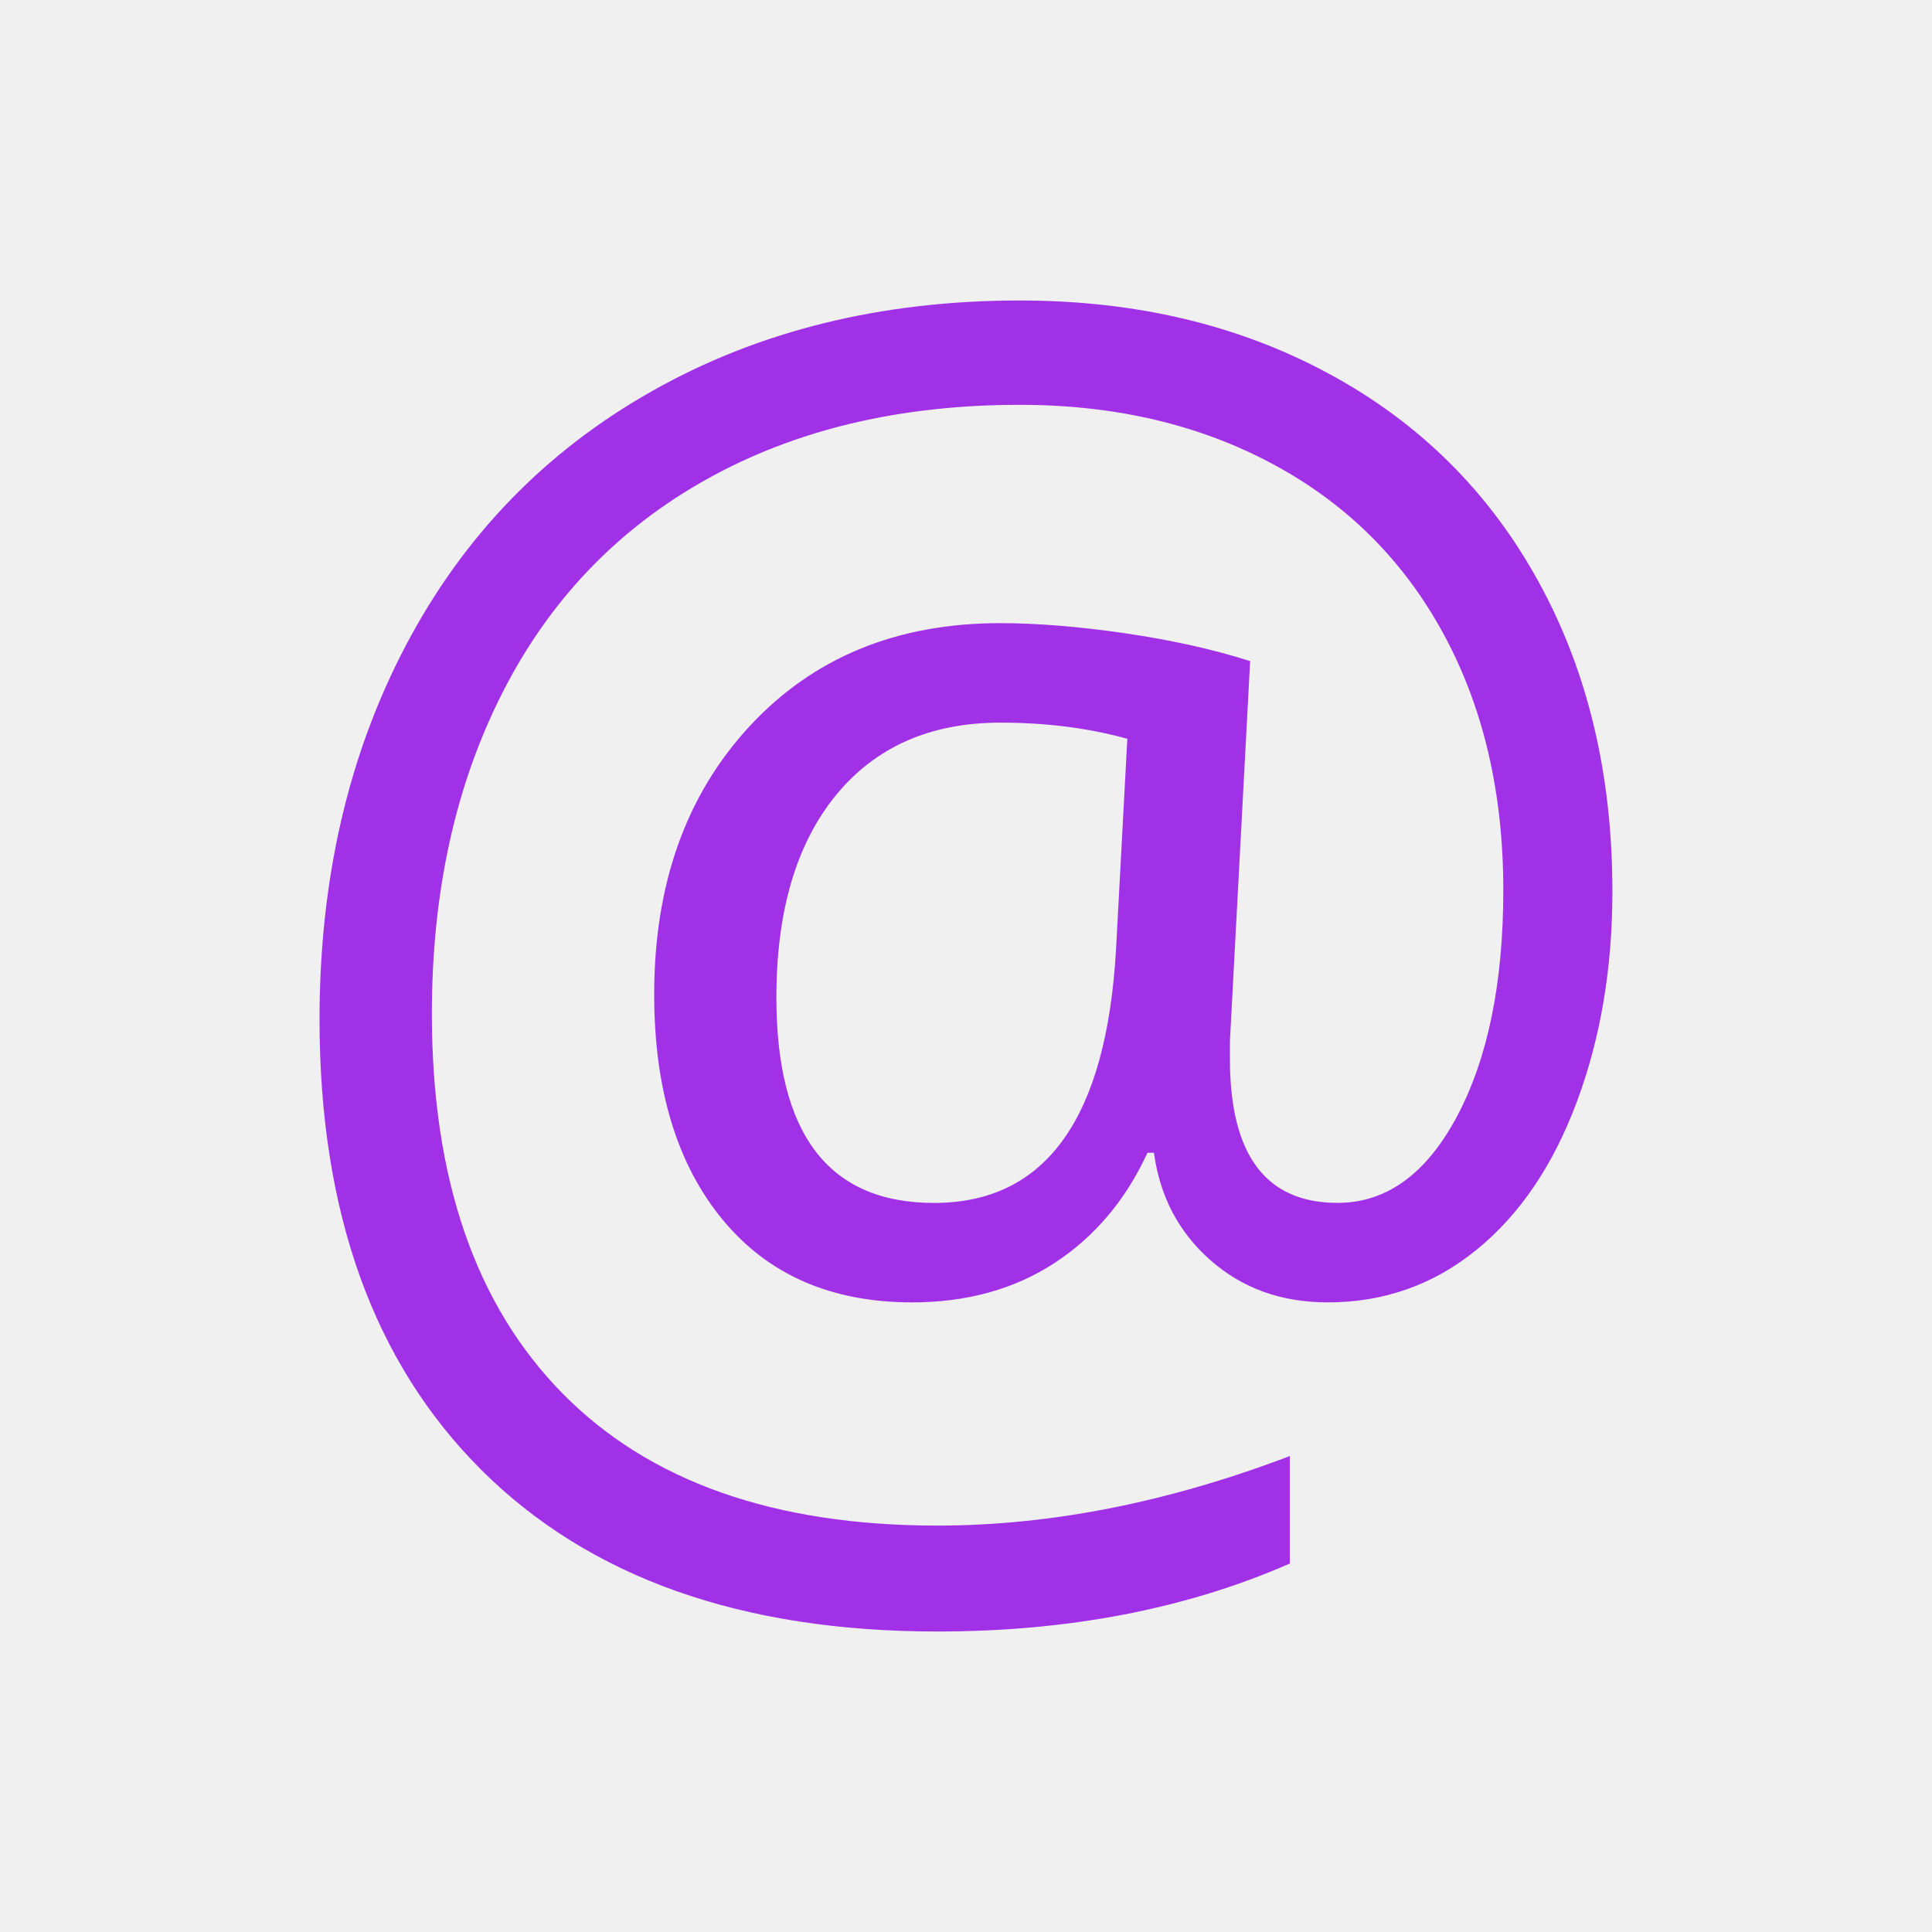
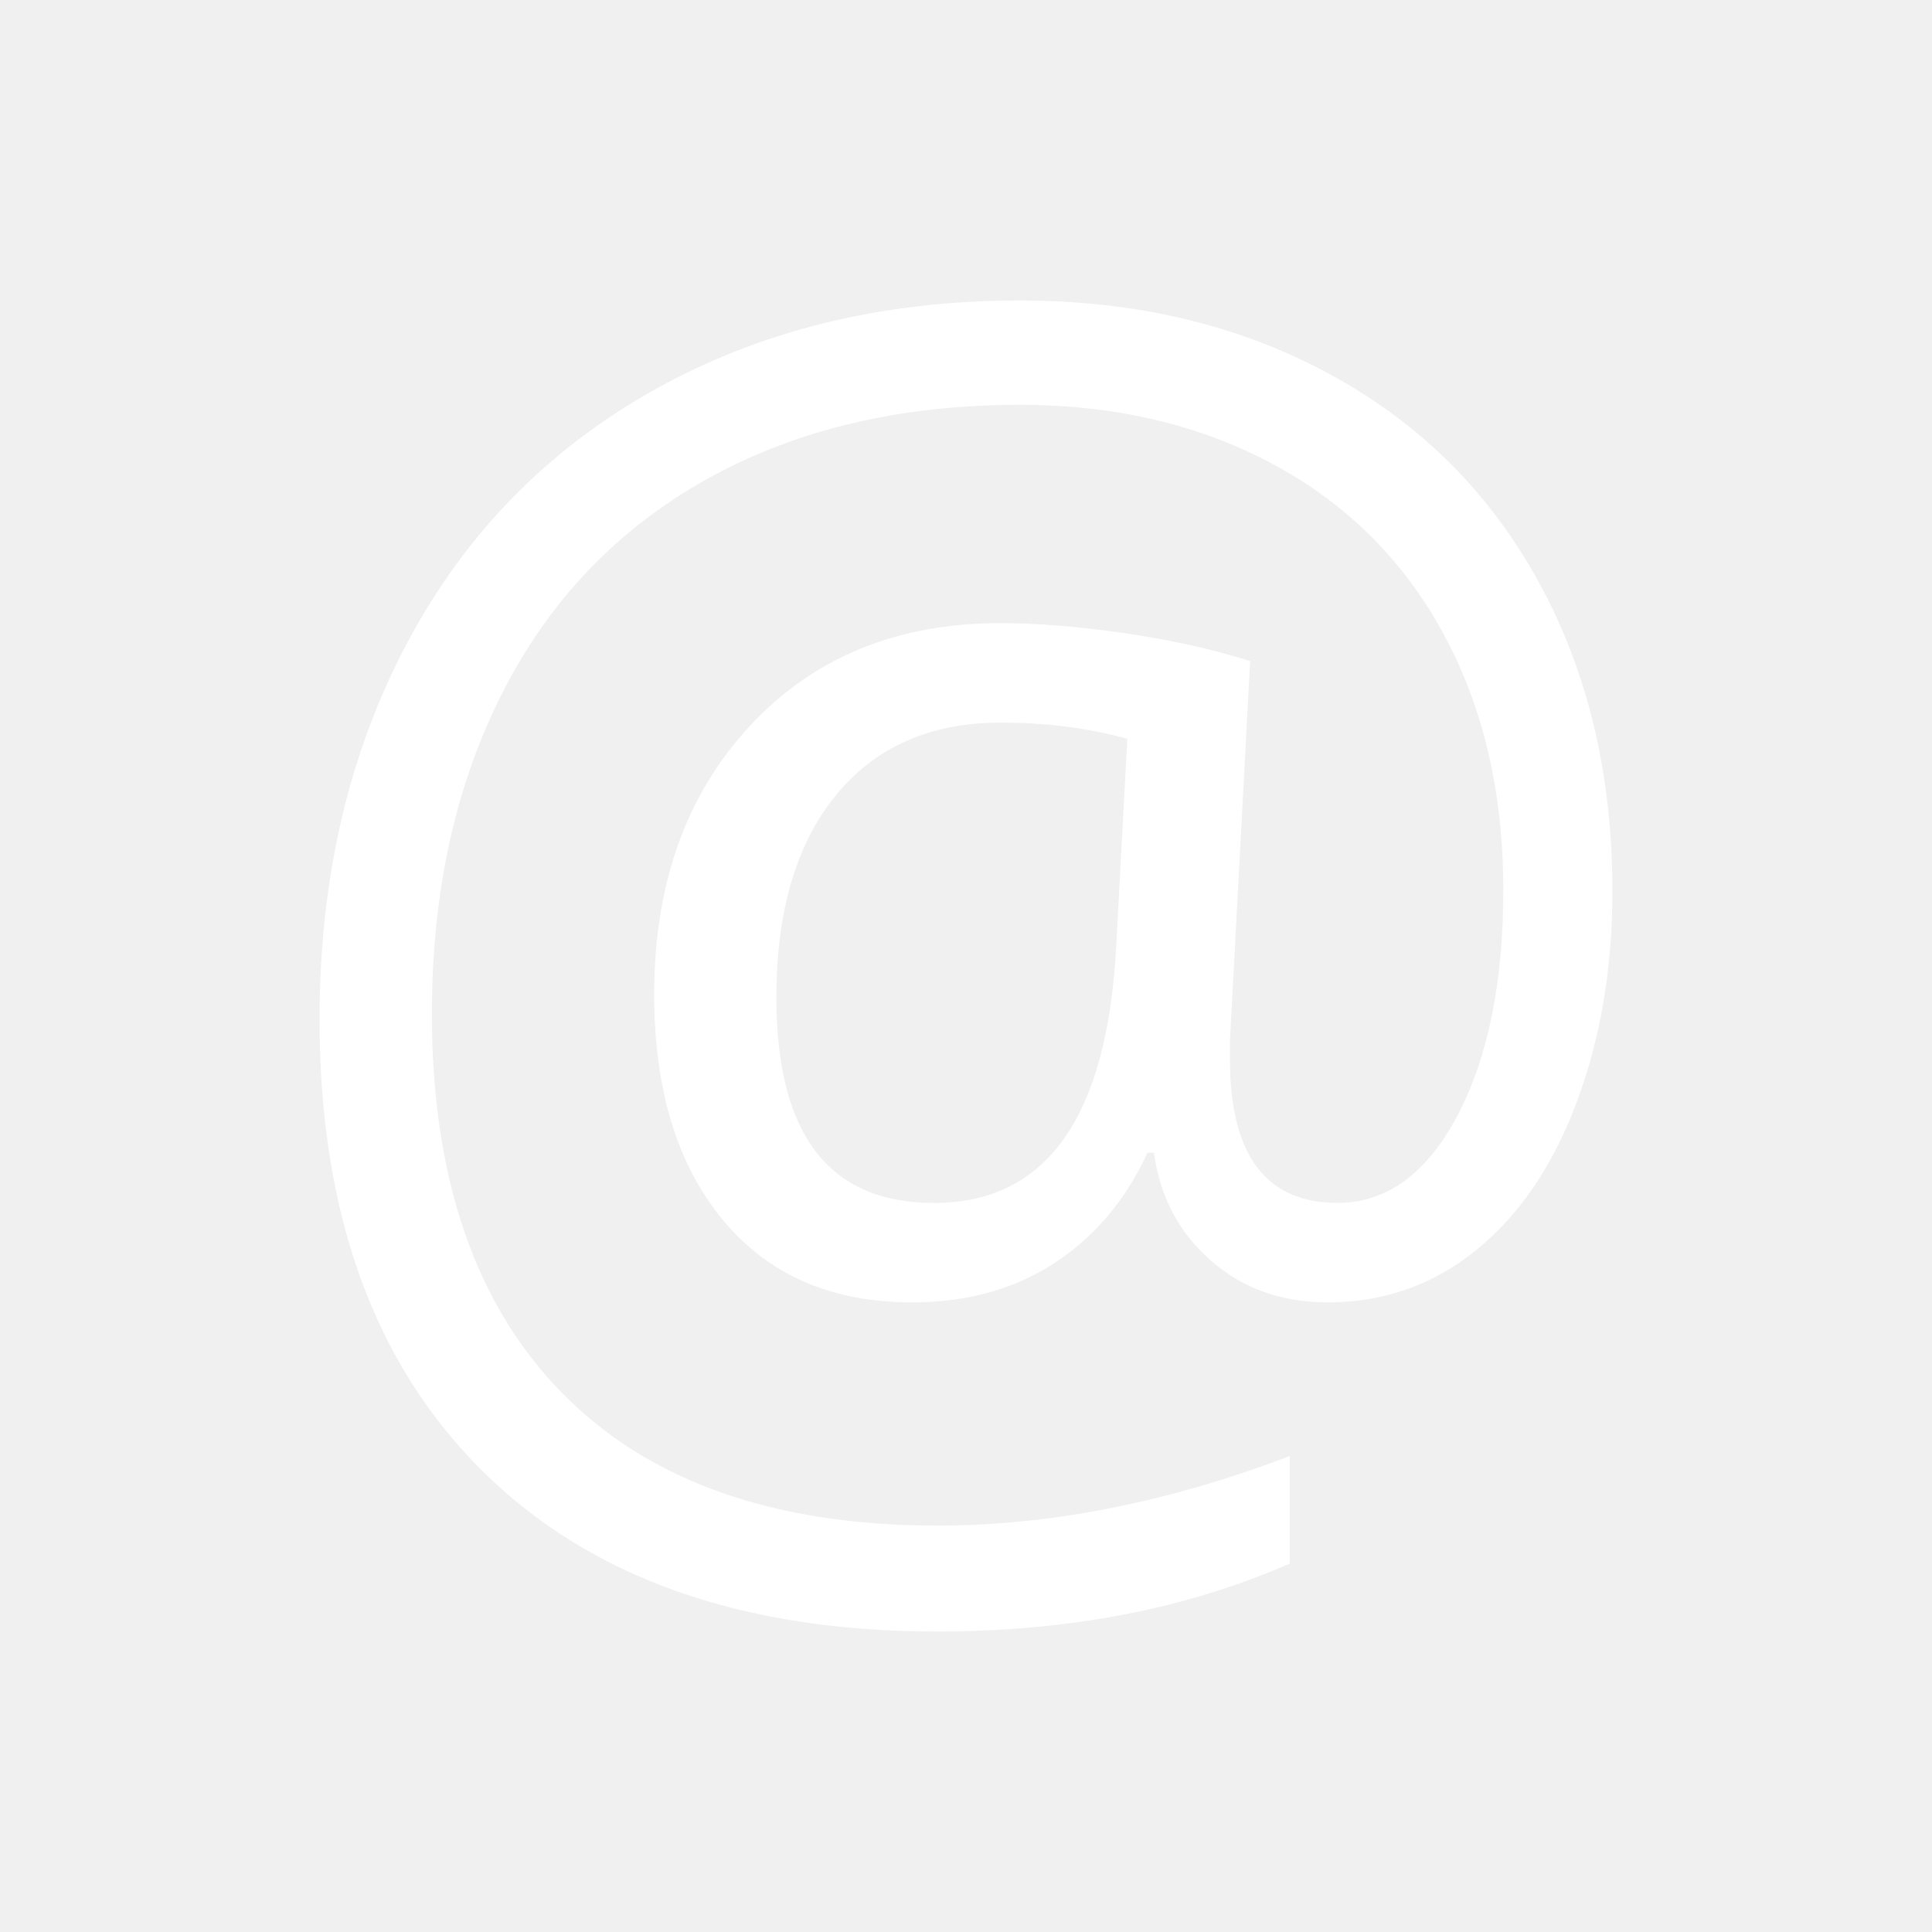
<svg xmlns="http://www.w3.org/2000/svg" width="28" height="28" viewBox="0 0 28 28" fill="none">
-   <path d="M22.297 8.429C21.582 7.128 20.57 6.124 19.261 5.417C17.953 4.709 16.459 4.355 14.779 4.355C12.779 4.355 11.005 4.791 9.459 5.663C7.912 6.534 6.721 7.762 5.885 9.348C5.049 10.934 4.631 12.742 4.631 14.774C4.631 17.571 5.414 19.748 6.98 21.307C8.547 22.866 10.747 23.645 13.583 23.645C15.489 23.645 17.193 23.317 18.693 22.66V21.102C16.927 21.774 15.224 22.11 13.583 22.11C11.216 22.11 9.403 21.469 8.146 20.188C6.888 18.906 6.259 17.075 6.259 14.691C6.259 12.933 6.599 11.385 7.279 10.045C7.958 8.705 8.943 7.673 10.232 6.951C11.521 6.229 13.037 5.867 14.779 5.867C16.161 5.867 17.386 6.154 18.453 6.729C19.519 7.302 20.341 8.121 20.919 9.184C21.497 10.247 21.787 11.485 21.787 12.899C21.787 14.243 21.564 15.333 21.119 16.174C20.673 17.013 20.095 17.433 19.384 17.433C18.345 17.433 17.825 16.738 17.825 15.347V15.089L18.118 9.581C17.579 9.41 16.973 9.275 16.301 9.177C15.629 9.08 15.028 9.031 14.497 9.031C12.997 9.031 11.786 9.529 10.864 10.525C9.942 11.521 9.481 12.816 9.481 14.41C9.481 15.785 9.811 16.873 10.471 17.674C11.131 18.475 12.047 18.875 13.219 18.875C14.016 18.875 14.705 18.683 15.288 18.301C15.871 17.918 16.317 17.387 16.63 16.707H16.724C16.81 17.34 17.083 17.86 17.544 18.265C18.005 18.671 18.571 18.875 19.243 18.875C20.056 18.875 20.775 18.621 21.399 18.113C22.025 17.605 22.509 16.89 22.853 15.968C23.197 15.047 23.368 14.031 23.368 12.922C23.369 11.227 23.012 9.729 22.297 8.429ZM12.113 11.527C12.687 10.825 13.483 10.473 14.498 10.473C15.162 10.473 15.775 10.551 16.338 10.707L16.174 13.767C16.033 16.211 15.155 17.434 13.537 17.434C12.014 17.434 11.252 16.443 11.252 14.457C11.252 13.207 11.539 12.231 12.113 11.527Z" fill="#A131E7" />
+   <path d="M22.297 8.429C21.582 7.128 20.57 6.124 19.261 5.417C17.953 4.709 16.459 4.355 14.779 4.355C12.779 4.355 11.005 4.791 9.459 5.663C7.912 6.534 6.721 7.762 5.885 9.348C5.049 10.934 4.631 12.742 4.631 14.774C4.631 17.571 5.414 19.748 6.98 21.307C8.547 22.866 10.747 23.645 13.583 23.645C15.489 23.645 17.193 23.317 18.693 22.66V21.102C16.927 21.774 15.224 22.11 13.583 22.11C11.216 22.11 9.403 21.469 8.146 20.188C6.888 18.906 6.259 17.075 6.259 14.691C6.259 12.933 6.599 11.385 7.279 10.045C7.958 8.705 8.943 7.673 10.232 6.951C11.521 6.229 13.037 5.867 14.779 5.867C16.161 5.867 17.386 6.154 18.453 6.729C19.519 7.302 20.341 8.121 20.919 9.184C21.497 10.247 21.787 11.485 21.787 12.899C21.787 14.243 21.564 15.333 21.119 16.174C20.673 17.013 20.095 17.433 19.384 17.433C18.345 17.433 17.825 16.738 17.825 15.347V15.089L18.118 9.581C17.579 9.41 16.973 9.275 16.301 9.177C15.629 9.08 15.028 9.031 14.497 9.031C12.997 9.031 11.786 9.529 10.864 10.525C9.942 11.521 9.481 12.816 9.481 14.41C9.481 15.785 9.811 16.873 10.471 17.674C11.131 18.475 12.047 18.875 13.219 18.875C14.016 18.875 14.705 18.683 15.288 18.301C15.871 17.918 16.317 17.387 16.63 16.707H16.724C16.81 17.34 17.083 17.86 17.544 18.265C18.005 18.671 18.571 18.875 19.243 18.875C20.056 18.875 20.775 18.621 21.399 18.113C22.025 17.605 22.509 16.89 22.853 15.968C23.197 15.047 23.368 14.031 23.368 12.922C23.369 11.227 23.012 9.729 22.297 8.429ZM12.113 11.527C12.687 10.825 13.483 10.473 14.498 10.473C15.162 10.473 15.775 10.551 16.338 10.707L16.174 13.767C16.033 16.211 15.155 17.434 13.537 17.434C12.014 17.434 11.252 16.443 11.252 14.457C11.252 13.207 11.539 12.231 12.113 11.527Z" fill="white" />
</svg>
